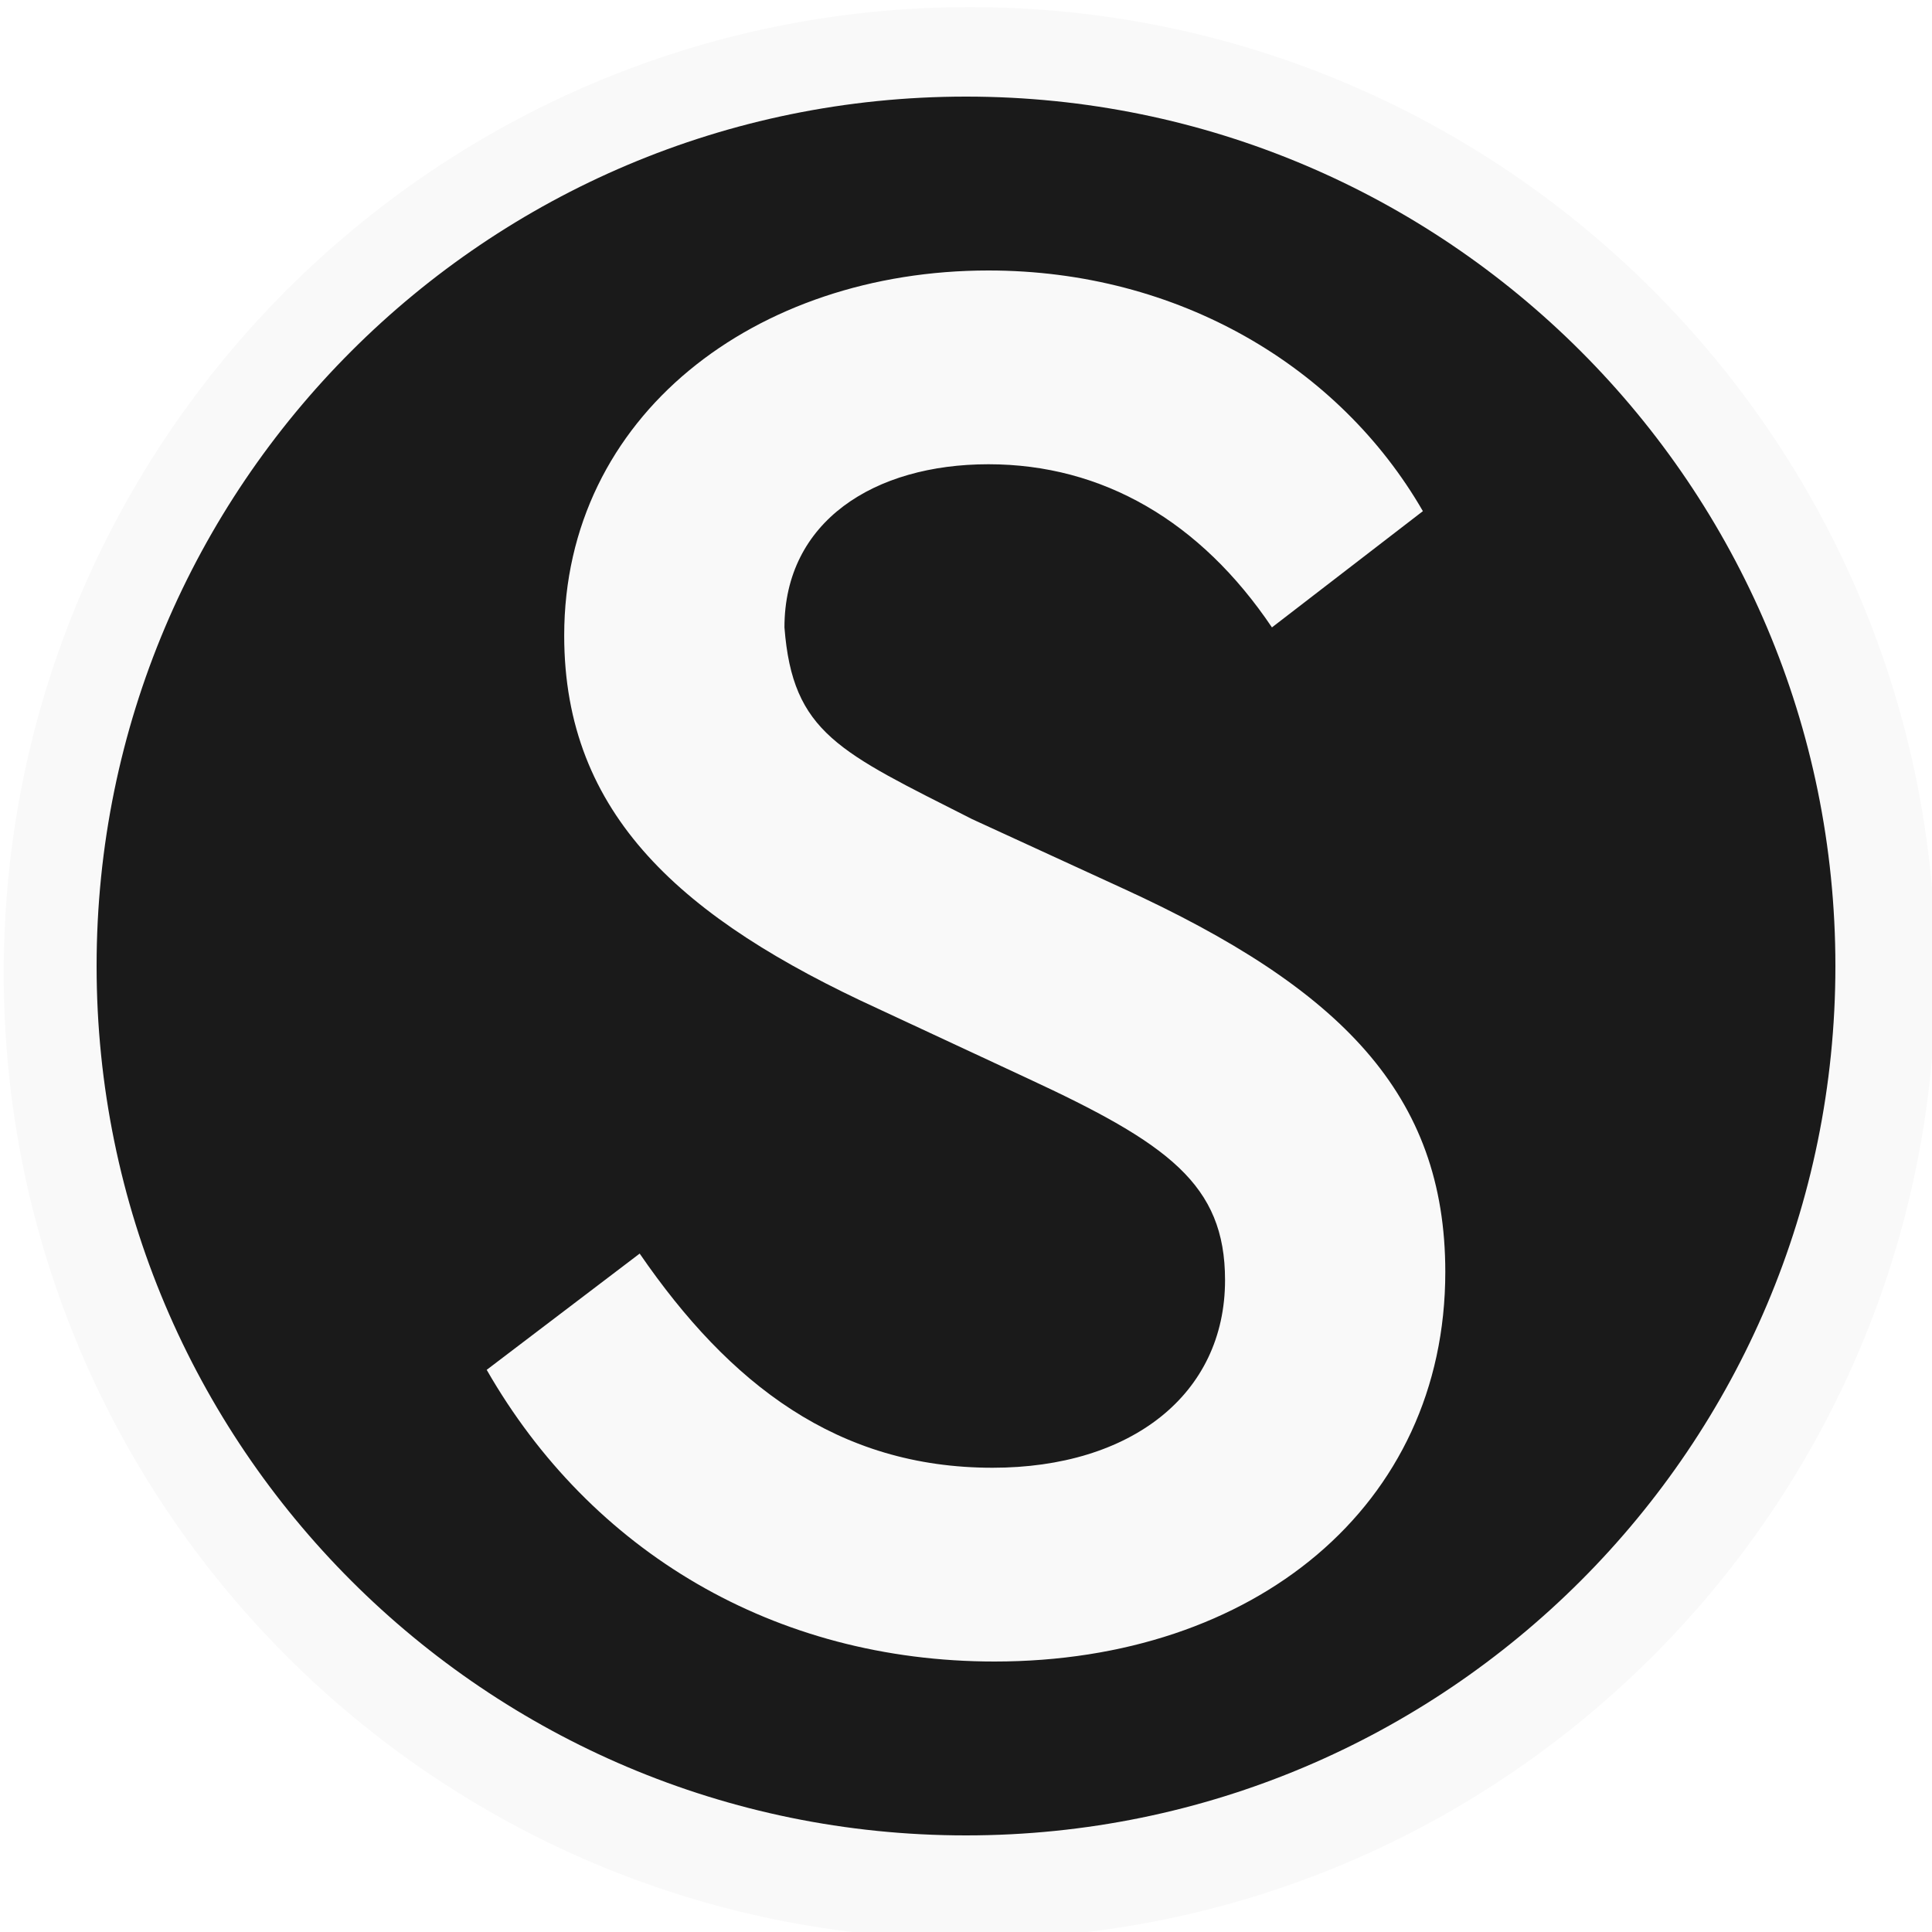
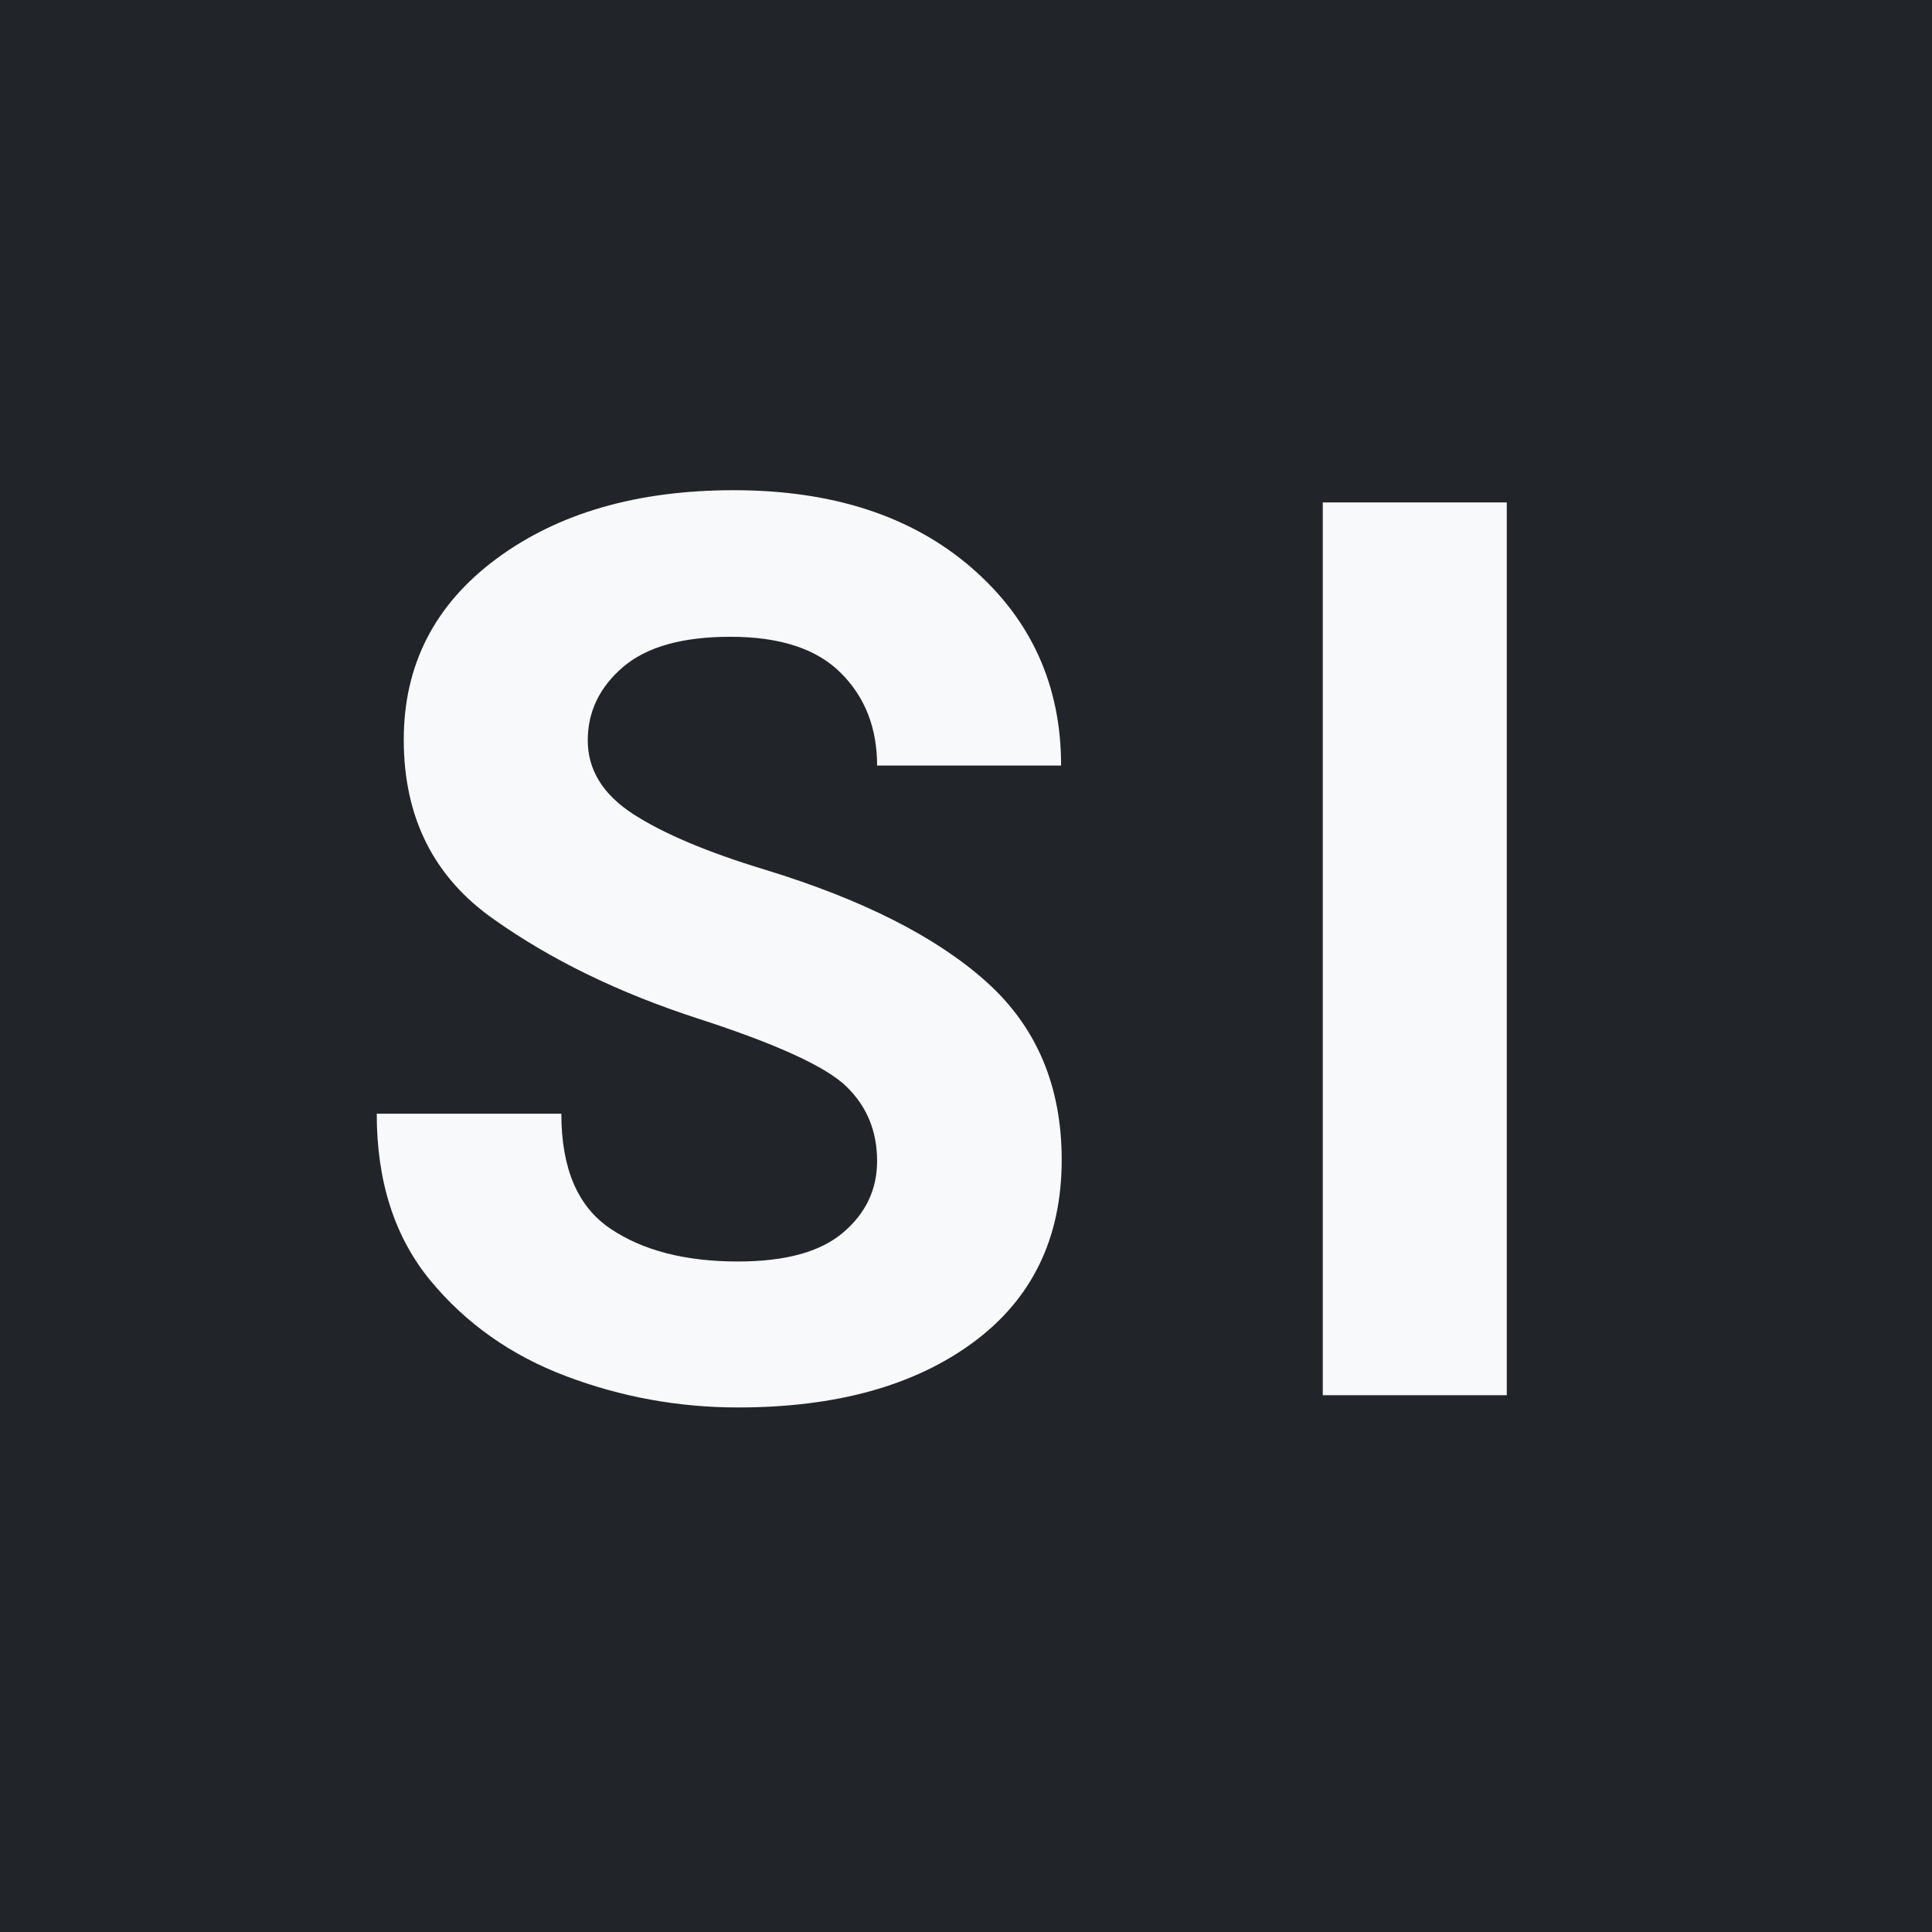
- <svg xmlns="http://www.w3.org/2000/svg" version="1.1" x="0px" y="0px" viewBox="0 0 100 100" enable-background="new 0 0 100 100" xml:space="preserve" id="svg1718">
-   <defs id="defs1722">
-     <filter id="mask-powermask-path-effect5871_inverse" style="color-interpolation-filters:sRGB" height="100" width="100" x="-50" y="-50">
-       <feColorMatrix id="mask-powermask-path-effect5871_primitive1" values="1" type="saturate" result="fbSourceGraphic" />
-       <feColorMatrix id="mask-powermask-path-effect5871_primitive2" values="-1 0 0 0 1 0 -1 0 0 1 0 0 -1 0 1 0 0 0 1 0 " in="fbSourceGraphic" />
-     </filter>
-   </defs>
-   <g id="g1982">
-     <circle style="display:inline;fill:#f9f9f9;stroke-width:9.3;stroke-linecap:square" id="path1803" cx="50.192" cy="50.368" r="50" />
-     <path id="path632" style="fill:#1a1a1a;fill-opacity:1;stroke-width:5.292;stroke-linecap:round;stroke-linejoin:round;paint-order:markers stroke fill" d="M -197.994 -255.711 A 50 50 0 0 0 -247.994 -205.711 A 50 50 0 0 0 -197.994 -155.711 A 50 50 0 0 0 -147.994 -205.711 A 50 50 0 0 0 -197.994 -255.711 z M -196.703 -245.711 C -185.794 -245.711 -176.527 -240.198 -171.718 -231.87 L -180.399 -225.184 C -184.504 -231.283 -190.134 -234.567 -196.703 -234.567 C -203.272 -234.567 -208.435 -231.283 -208.435 -225.184 C -207.965 -219.084 -205.267 -218.028 -197.642 -214.157 L -188.962 -210.169 C -176.411 -204.421 -170.429 -198.321 -170.429 -188.116 C -170.429 -174.626 -181.454 -165.711 -196.351 -165.711 C -209.02 -165.711 -219.577 -172.046 -225.559 -182.486 L -216.761 -189.172 C -211.6 -181.665 -205.383 -176.855 -196.468 -176.855 C -188.492 -176.855 -183.096 -181.078 -183.096 -187.647 C -183.096 -193.16 -186.38 -195.506 -194.474 -199.259 L -203.037 -203.248 C -214.298 -208.409 -221.102 -214.392 -221.102 -224.715 C -221.102 -237.384 -210.075 -245.711 -196.703 -245.711 z " transform="matrix(0.9,0,0,0.9,228.1946,235.1399)" />
-   </g>
+ <svg xmlns="http://www.w3.org/2000/svg" viewBox="0 0 200 200" width="200" height="200">
+   <rect x="0" y="0" width="200" height="200" fill="#212529" />
+   <text x="100" y="100" font-family="Roboto, sans-serif" font-size="130" font-weight="600" fill="#F8F9FA" text-anchor="middle" dominant-baseline="central" letter-spacing="0.1em">SI</text>
</svg>
